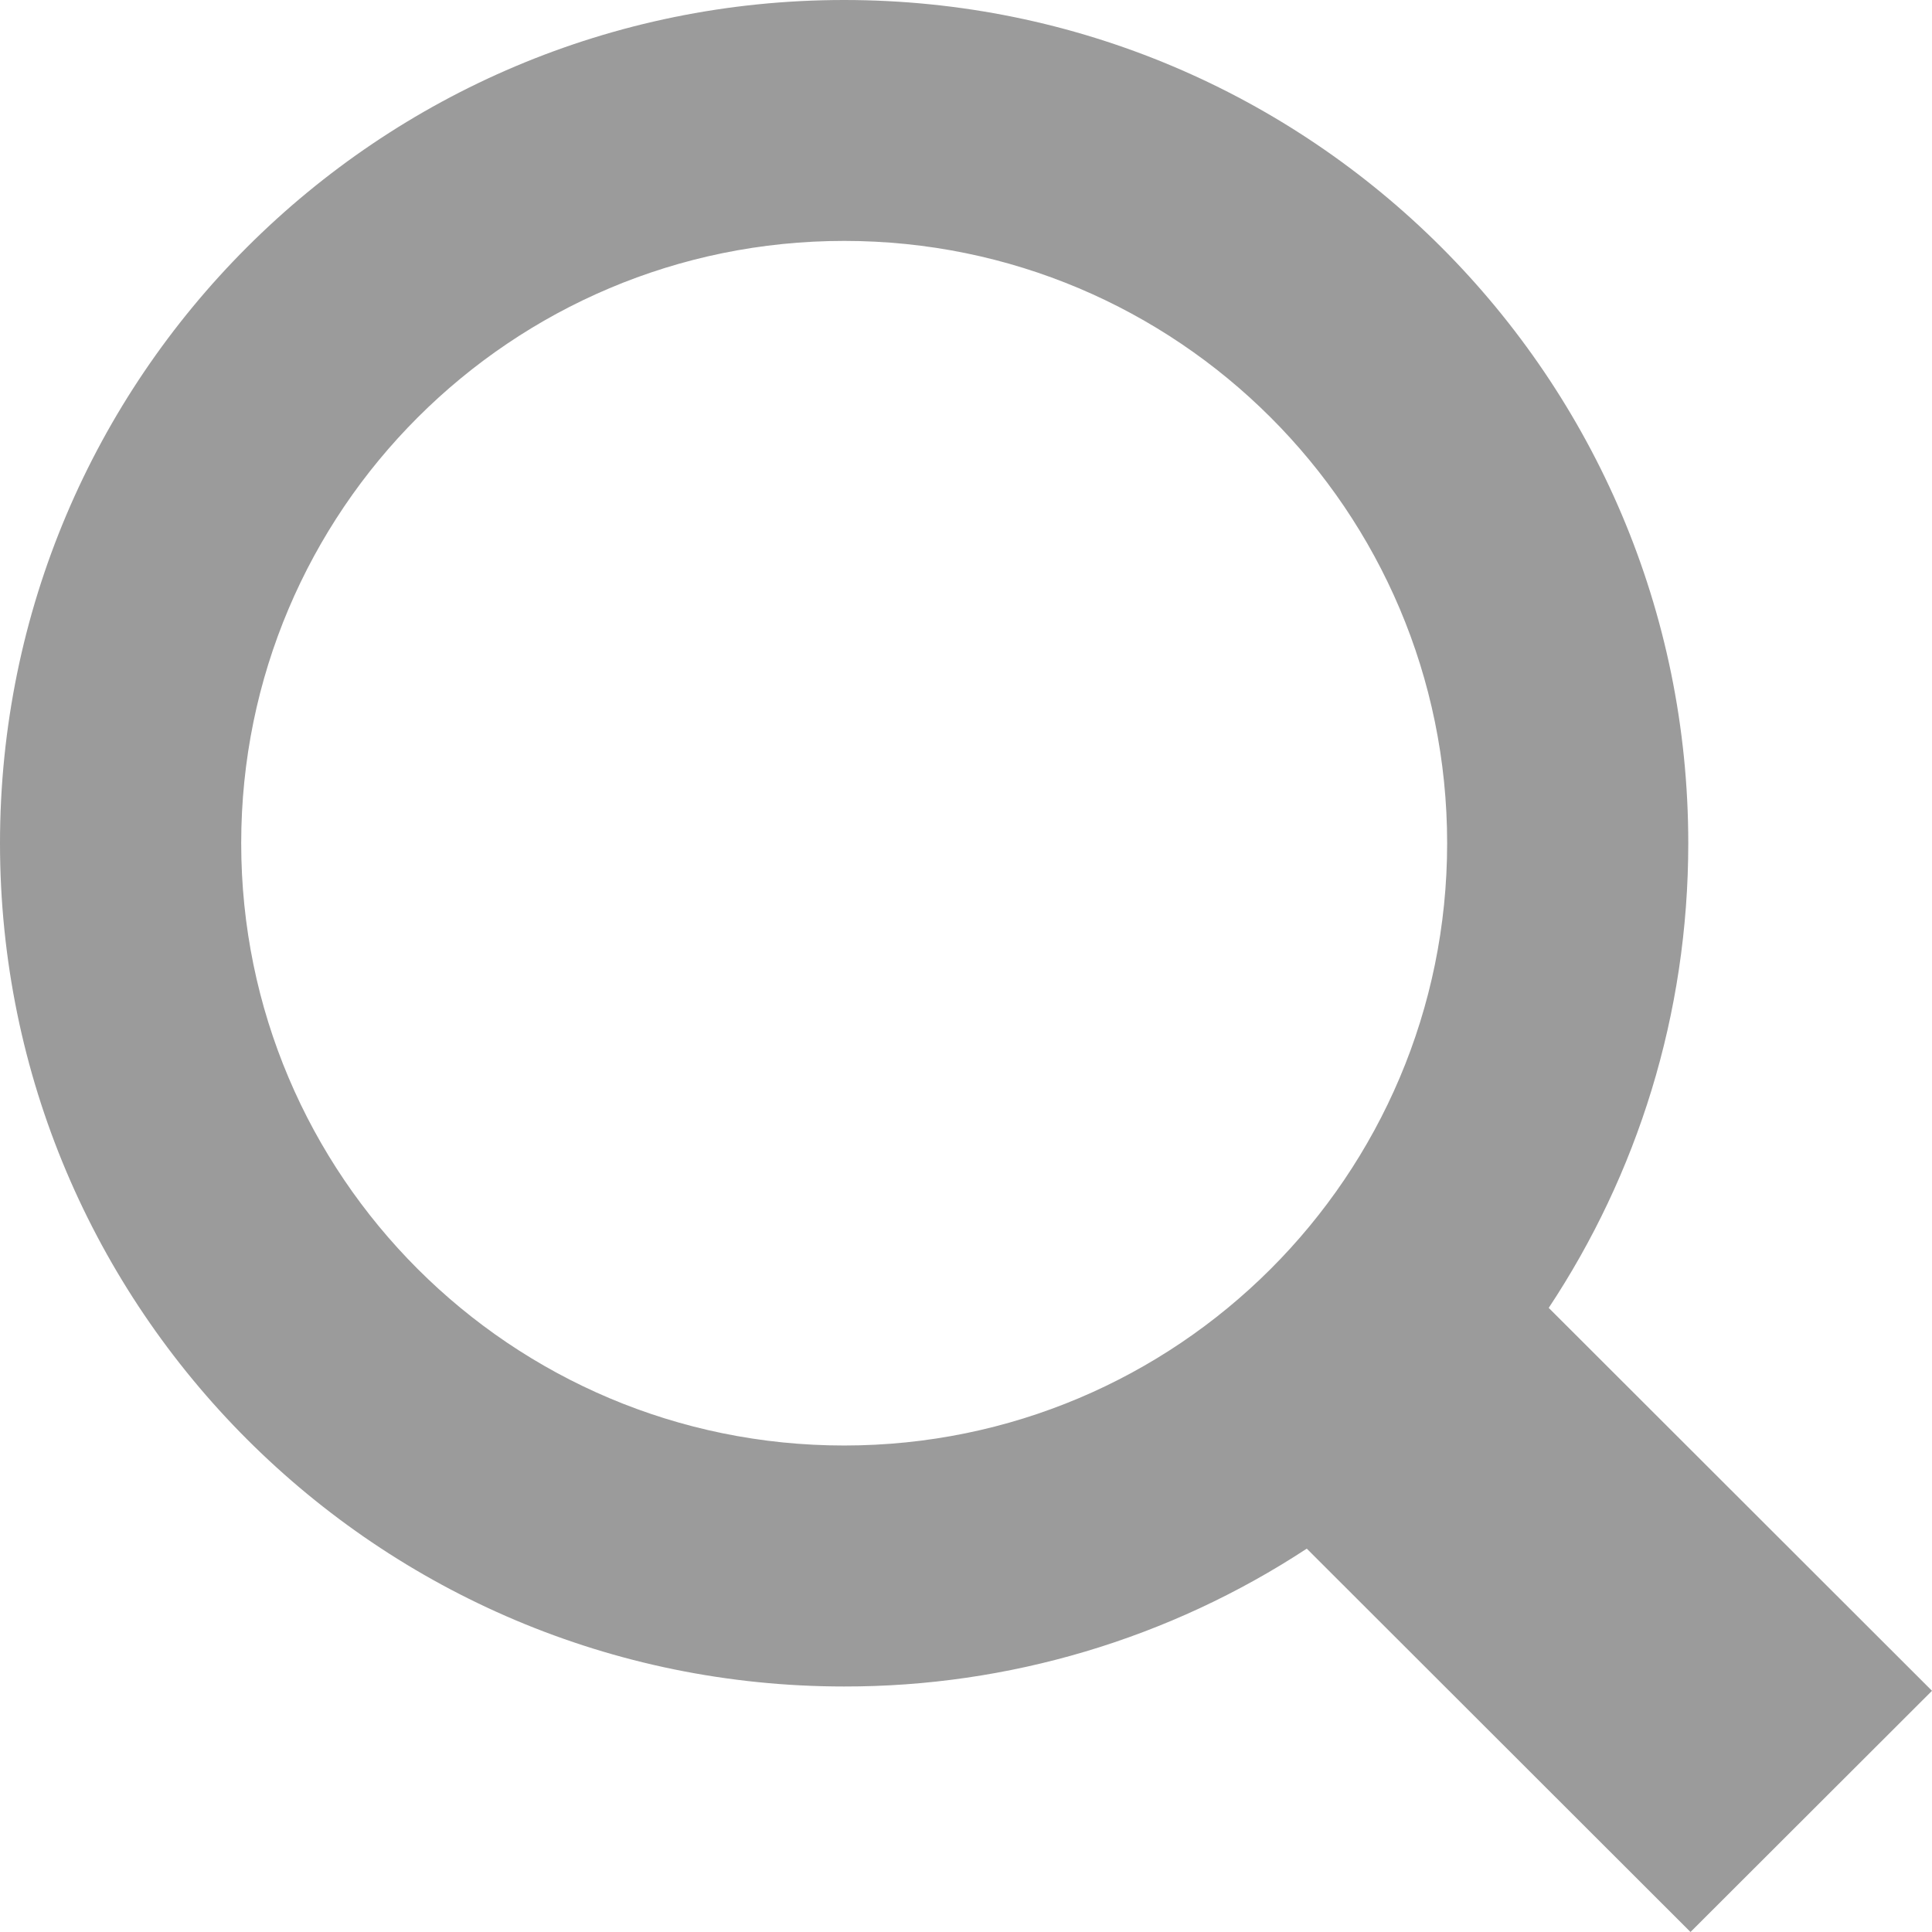
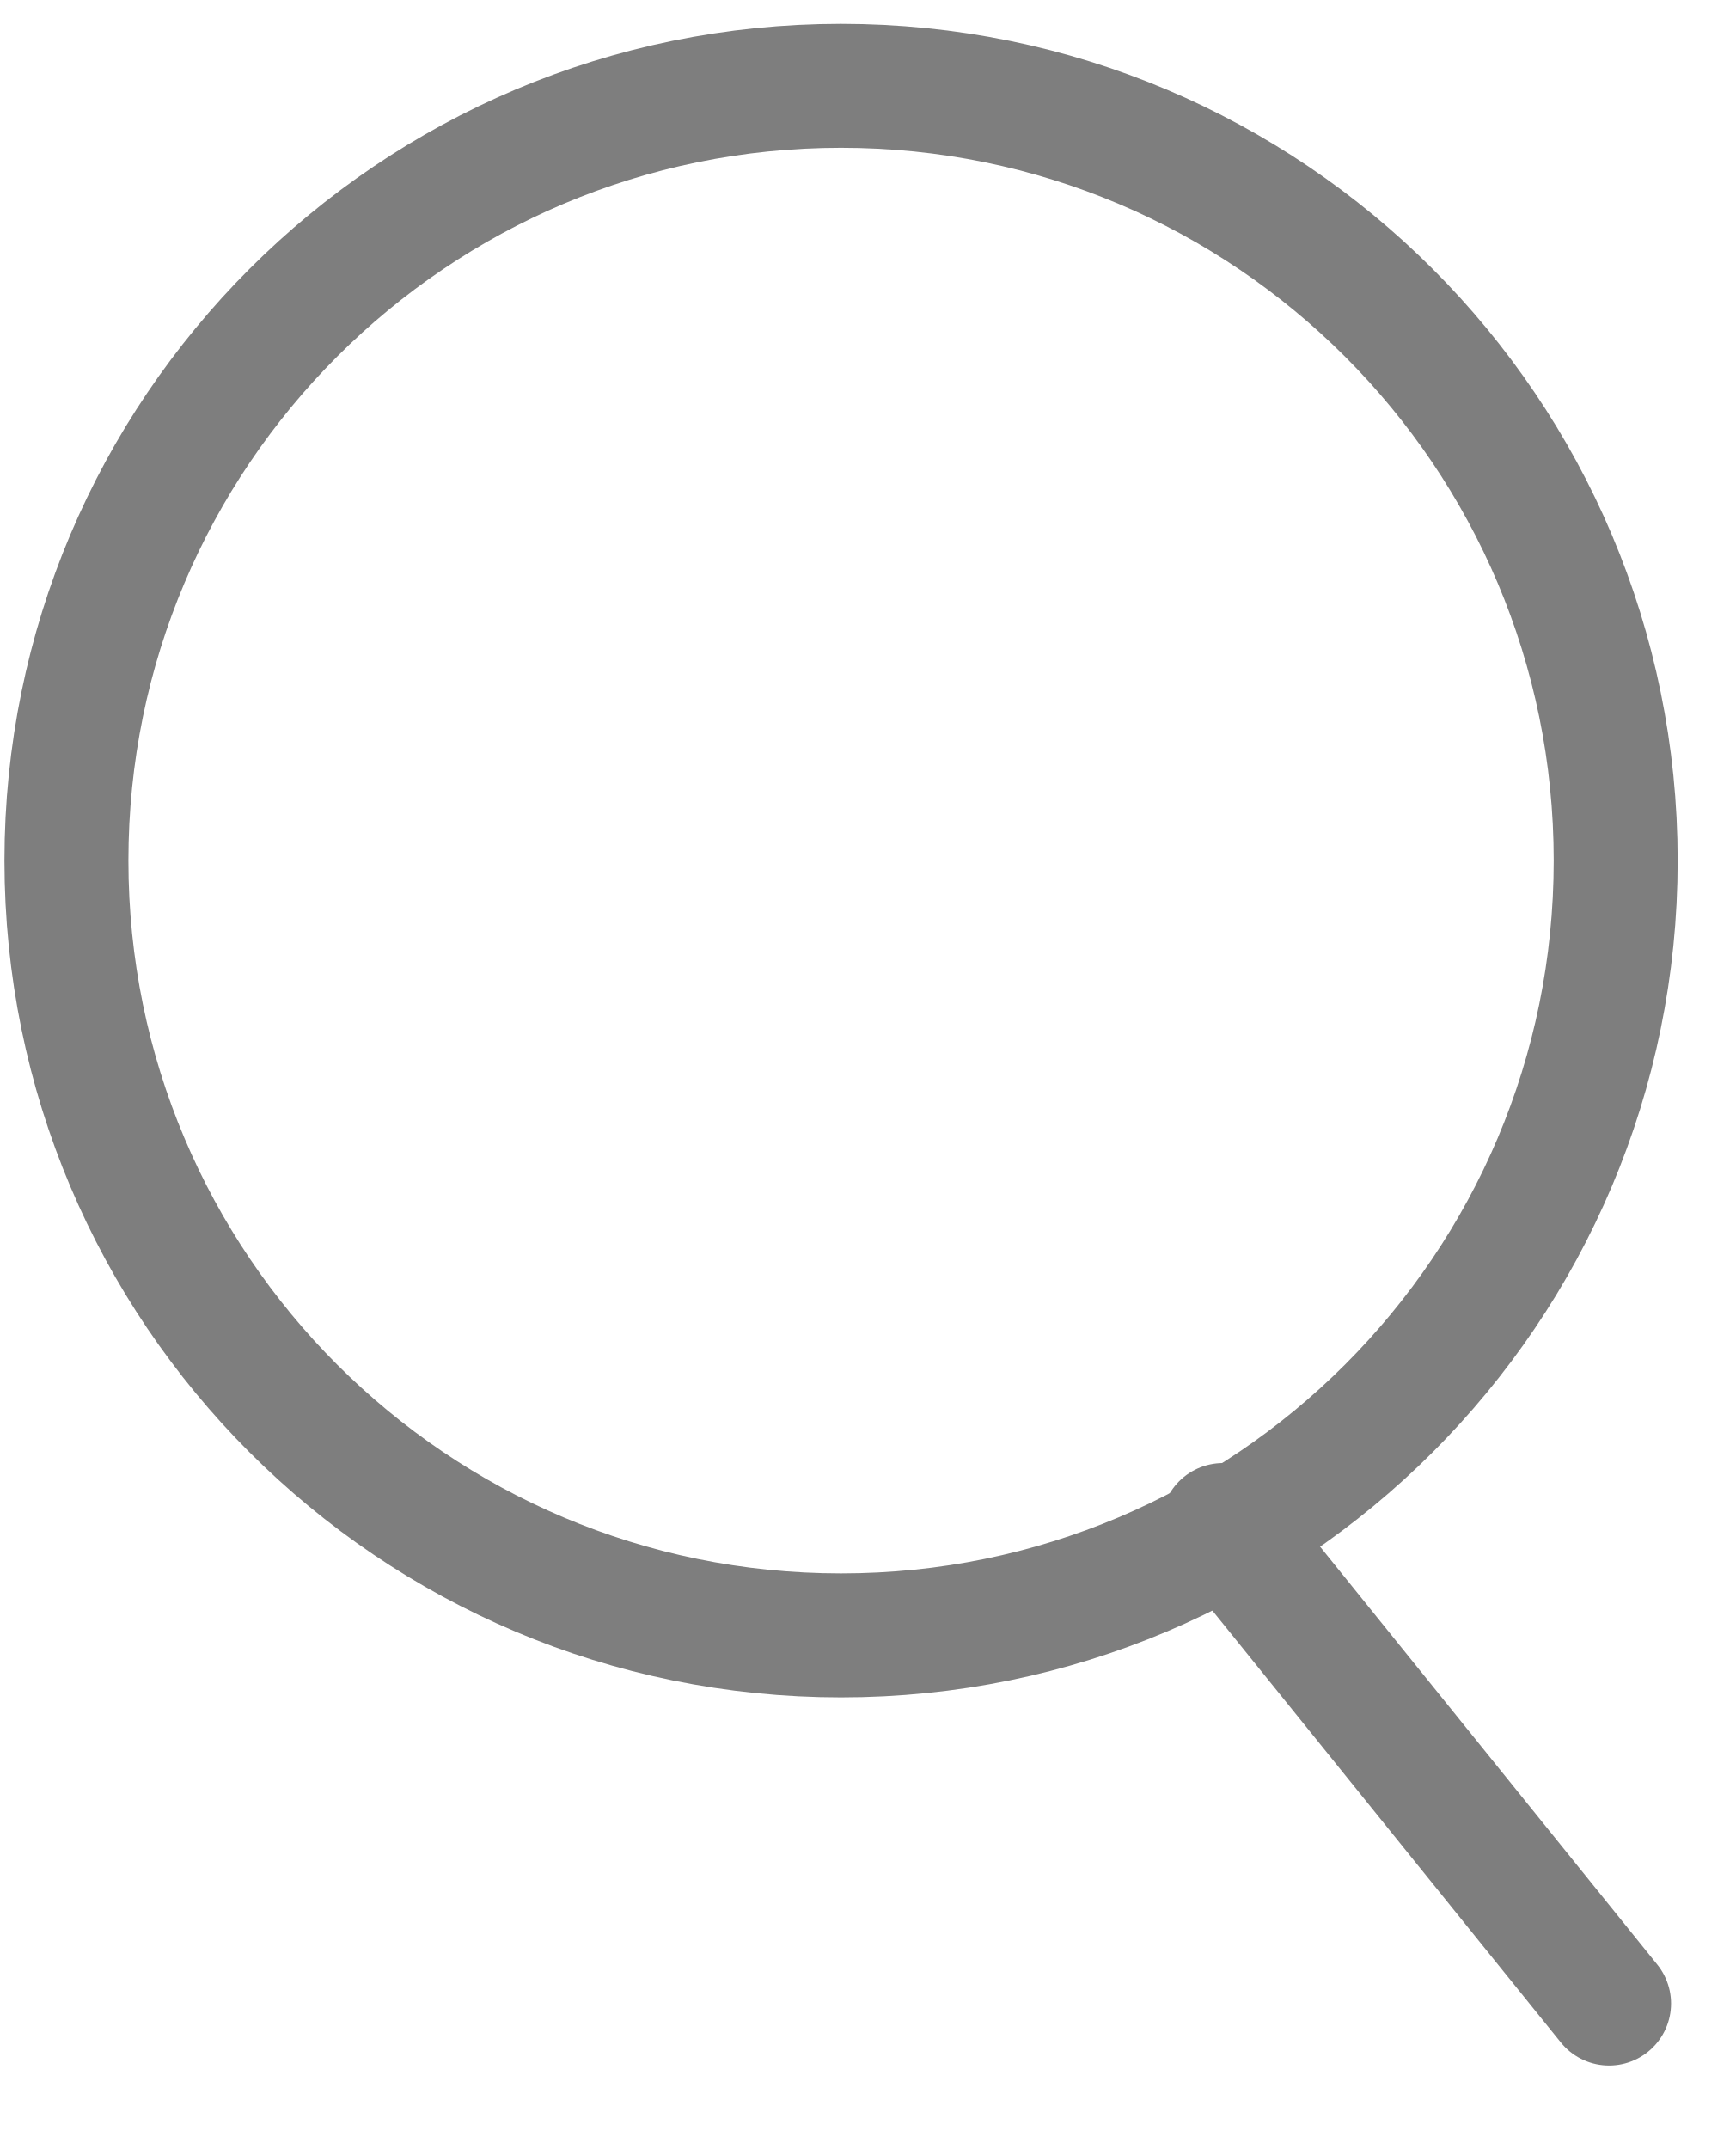
- <svg xmlns="http://www.w3.org/2000/svg" width="26" height="26">
-   <path d="M20.842 17.601L26 22.754 22.75 26l-5.164-5.159a11.316 11.316 0 0 1-6.226 1.855C5.086 22.696 0 17.616 0 11.348 0 5.08 5.086 0 11.36 0c6.275 0 11.36 5.08 11.36 11.348 0 2.31-.69 4.46-1.878 6.253zm-9.482 1.852c4.482 0 8.115-3.629 8.115-8.105 0-4.477-3.633-8.106-8.115-8.106-4.481 0-8.114 3.63-8.114 8.106s3.633 8.105 8.114 8.105z" fill="#9B9B9B" fill-rule="evenodd" />
+ <svg xmlns="http://www.w3.org/2000/svg" width="21" height="26" viewBox="0 0 21 26" fill="none">
+   <line x1="14.8" y1="18.451" x2="19.472" y2="24.24" stroke="#7E7E7E" stroke-width="1.5" stroke-linecap="round" />
+   <circle cx="10.178" cy="10.412" r="9.374" stroke="#7E7E7E" stroke-width="1.5" />
</svg>
